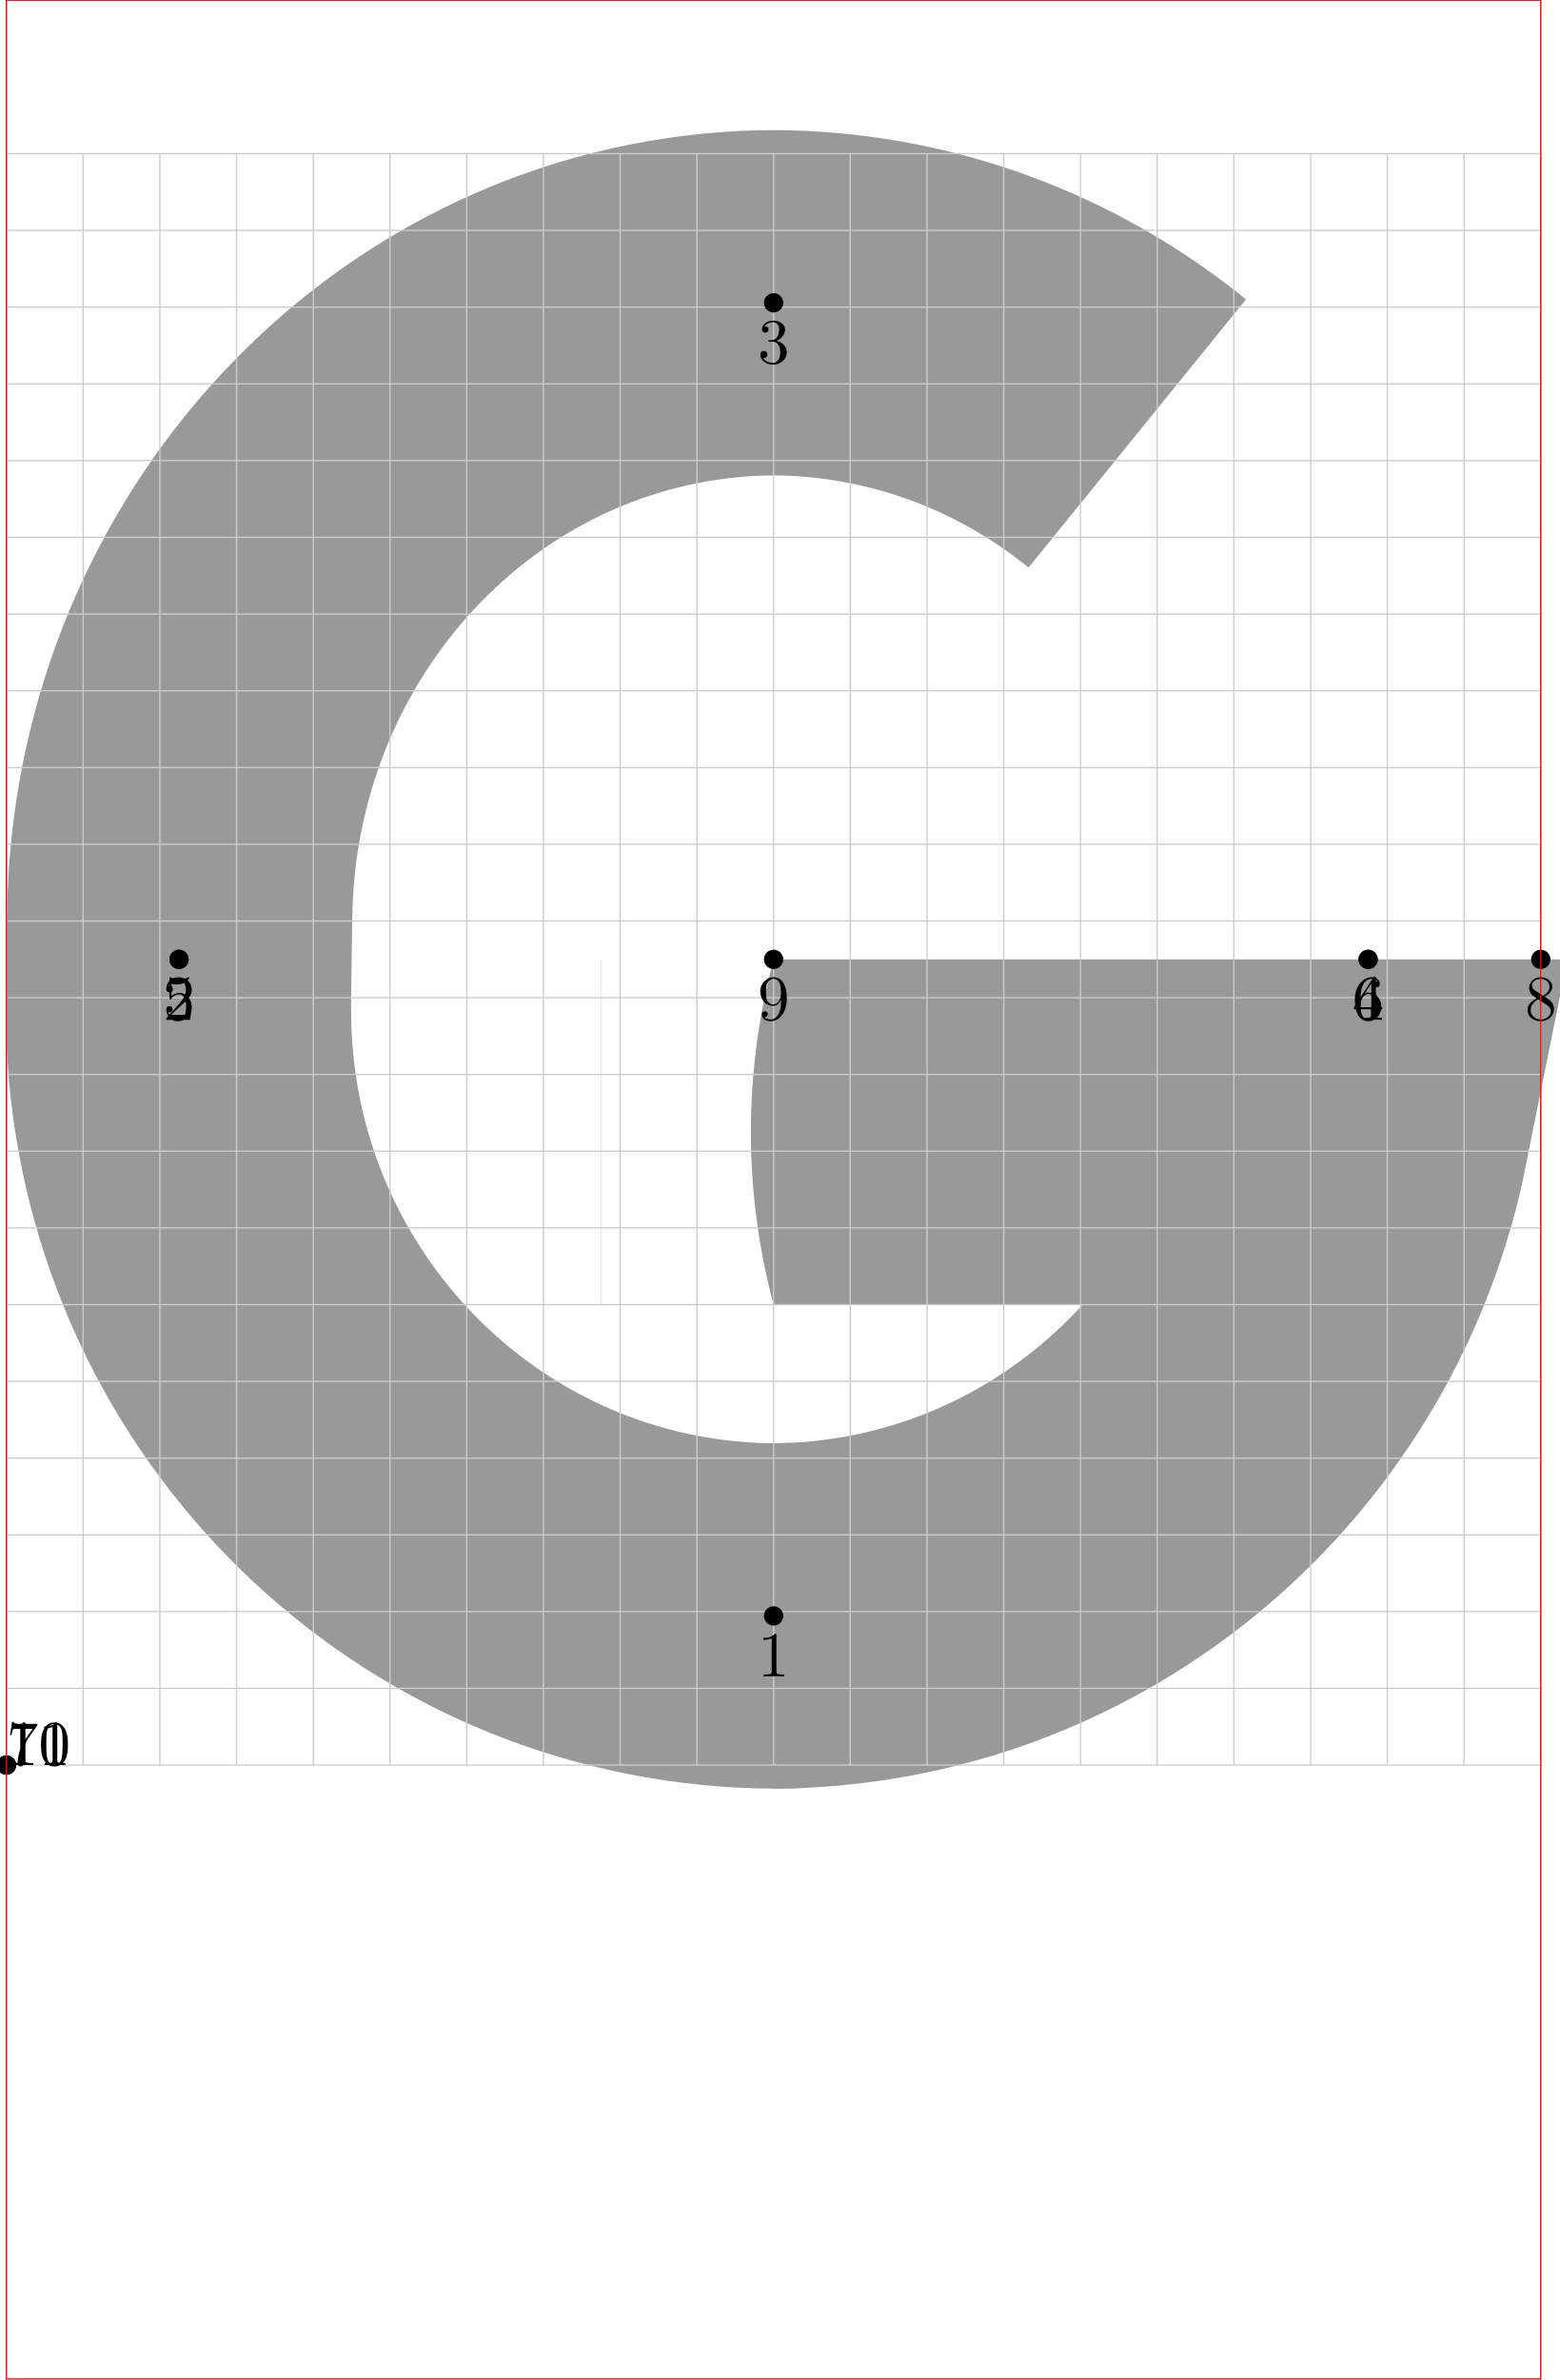
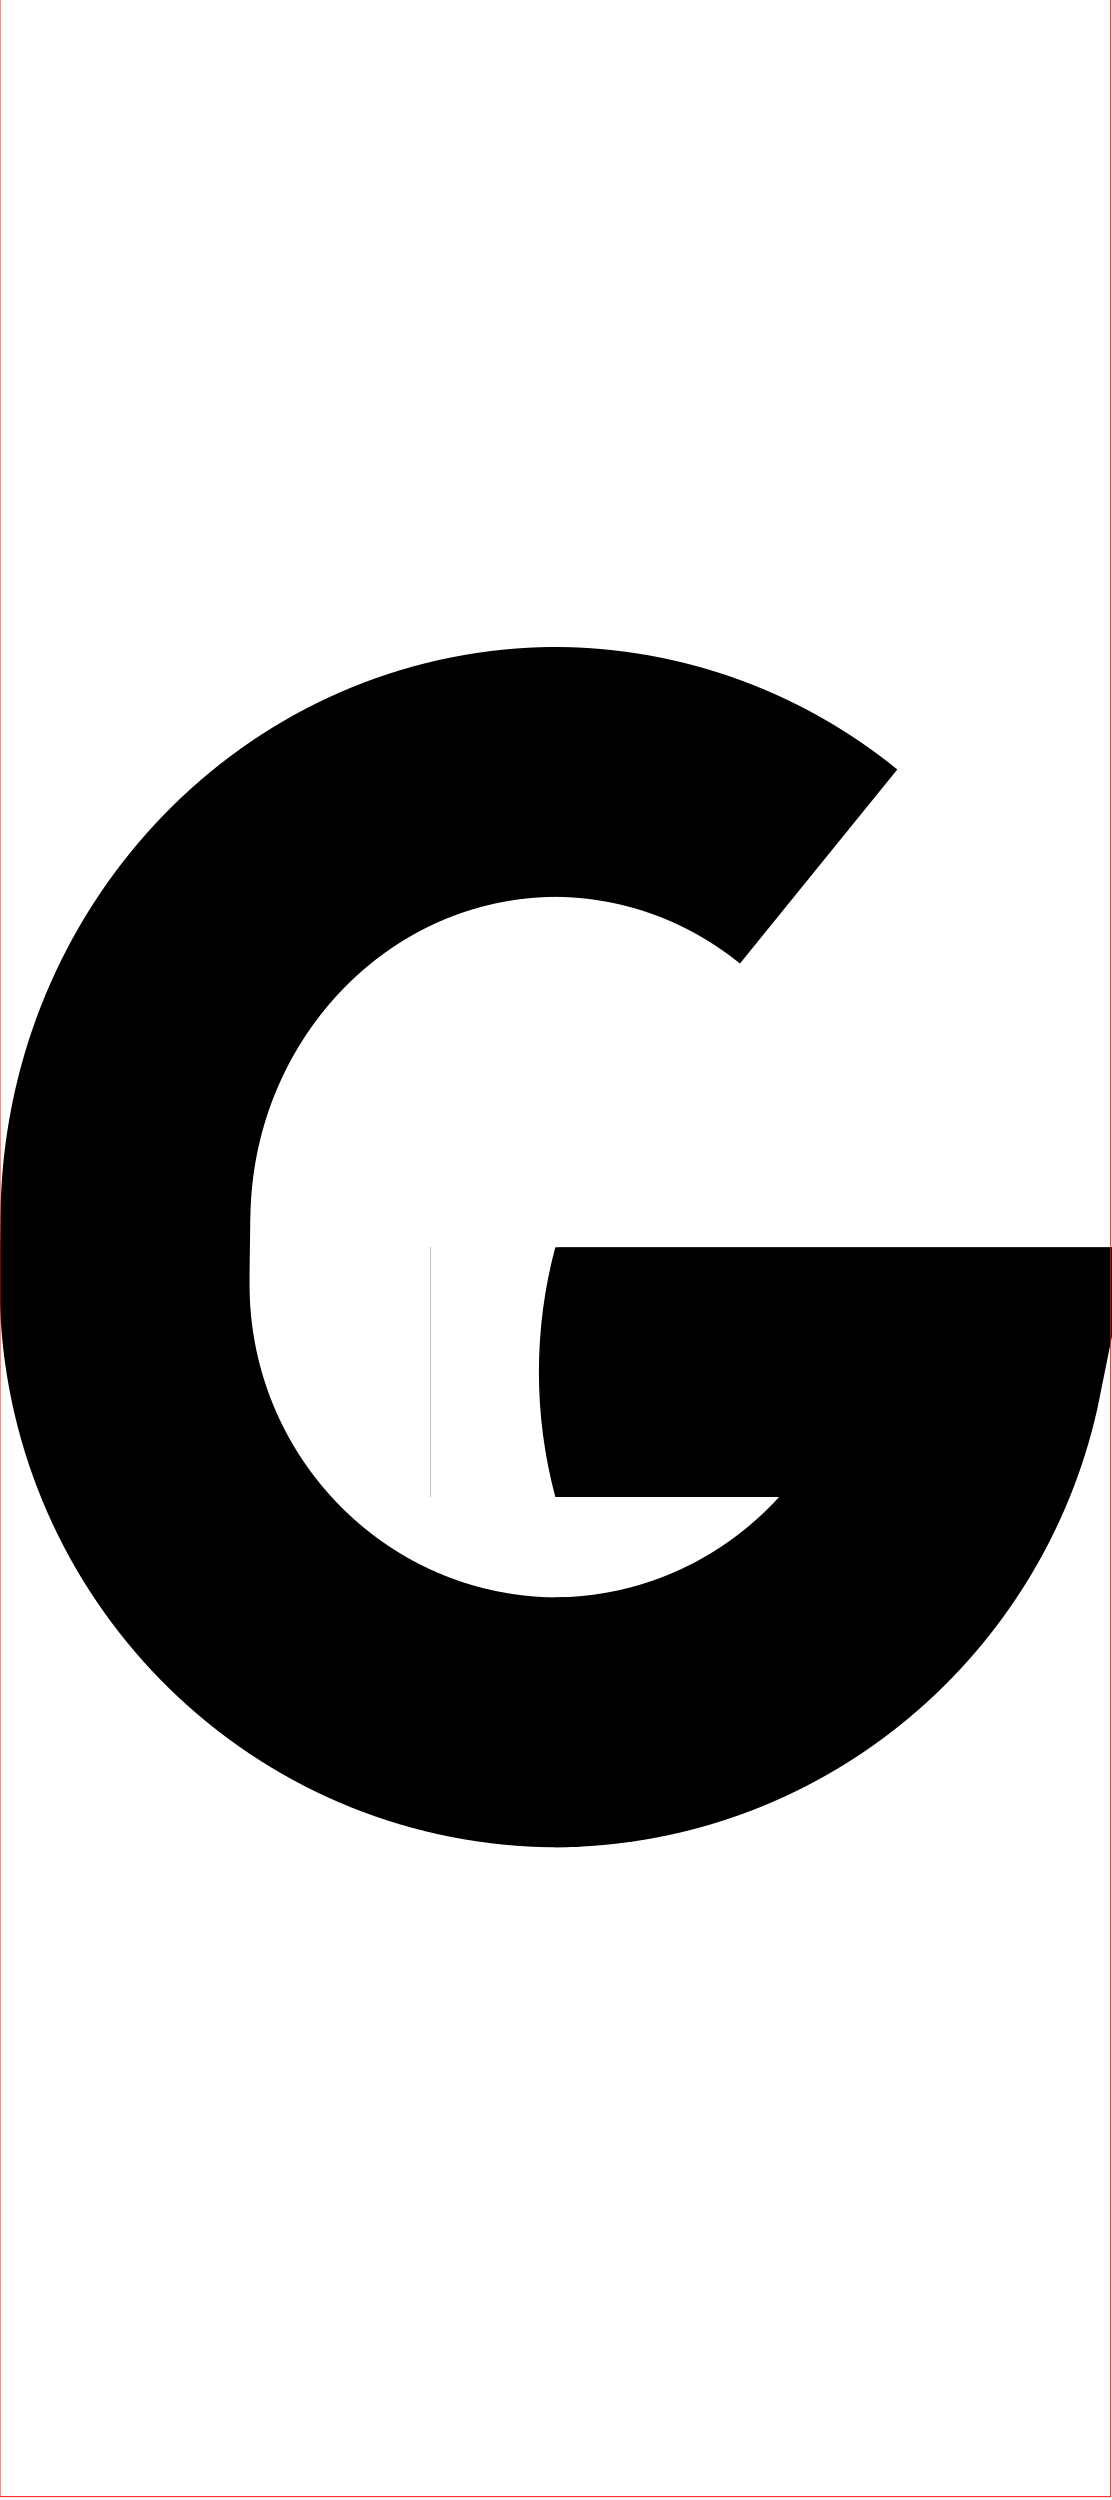
- <svg xmlns="http://www.w3.org/2000/svg" xmlns:xlink="http://www.w3.org/1999/xlink" version="1.1" width="243.093" height="370.809" viewBox="0 0 243.093 370.809">
-   <defs>
-     <g transform="scale(0.009963,0.009963)" id="GLYPHcmr10_48">
-       <path style="fill-rule: evenodd;" d="M460 -320C460 -400,455 -480,420 -554C374 -650,292 -666,250 -666C190 -666,117 -640,76 -547C44 -478,39 -400,39 -320C39 -245,43 -155,84 -79C127 2,200 22,249 22C303 22,379 1,423 -94C455 -163,460 -241,460 -320M249 -0C210 -0,151 -25,133 -121C122 -181,122 -273,122 -332C122 -396,122 -462,130 -516C149 -635,224 -644,249 -644C282 -644,348 -626,367 -527C377 -471,377 -395,377 -332C377 -257,377 -189,366 -125C351 -30,294 -0,249 -0" />
-     </g>
-     <g transform="scale(0.009963,0.009963)" id="GLYPHcmr10_49">
-       <path style="fill-rule: evenodd;" d="M294 -640C294 -664,294 -666,271 -666C209 -602,121 -602,89 -602L89 -571C109 -571,168 -571,220 -597L220 -79C220 -43,217 -31,127 -31L95 -31L95 -0C130 -3,217 -3,257 -3C297 -3,384 -3,419 -0L419 -31L387 -31C297 -31,294 -42,294 -79" />
-     </g>
-     <g transform="scale(0.009963,0.009963)" id="GLYPHcmr10_50">
-       <path style="fill-rule: evenodd;" d="M127 -77L233 -180C389 -318,449 -372,449 -472C449 -586,359 -666,237 -666C124 -666,50 -574,50 -485C50 -429,100 -429,103 -429C120 -429,155 -441,155 -482C155 -508,137 -534,102 -534C94 -534,92 -534,89 -533C112 -598,166 -635,224 -635C315 -635,358 -554,358 -472C358 -392,308 -313,253 -251L61 -37C50 -26,50 -24,50 -0L421 -0L449 -174L424 -174C419 -144,412 -100,402 -85C395 -77,329 -77,307 -77" />
-     </g>
-     <g transform="scale(0.009963,0.009963)" id="GLYPHcmr10_51">
-       <path style="fill-rule: evenodd;" d="M290 -352C372 -379,430 -449,430 -528C430 -610,342 -666,246 -666C145 -666,69 -606,69 -530C69 -497,91 -478,120 -478C151 -478,171 -500,171 -529C171 -579,124 -579,109 -579C140 -628,206 -641,242 -641C283 -641,338 -619,338 -529C338 -517,336 -459,310 -415C280 -367,246 -364,221 -363C213 -362,189 -360,182 -360C174 -359,167 -358,167 -348C167 -337,174 -337,191 -337L235 -337C317 -337,354 -269,354 -171C354 -35,285 -6,241 -6C198 -6,123 -23,88 -82C123 -77,154 -99,154 -137C154 -173,127 -193,98 -193C74 -193,42 -179,42 -135C42 -44,135 22,244 22C366 22,457 -69,457 -171C457 -253,394 -331,290 -352" />
-     </g>
-     <g transform="scale(0.009963,0.009963)" id="GLYPHcmr10_52">
-       <path style="fill-rule: evenodd;" d="M294 -165L294 -78C294 -42,292 -31,218 -31L197 -31L197 -0C238 -3,290 -3,332 -3C374 -3,427 -3,468 -0L468 -31L447 -31C373 -31,371 -42,371 -78L371 -165L471 -165L471 -196L371 -196L371 -651C371 -671,371 -677,355 -677C346 -677,343 -677,335 -665L28 -196L28 -165M300 -196L56 -196L300 -569" />
-     </g>
-     <g transform="scale(0.009963,0.009963)" id="GLYPHcmr10_53">
-       <path style="fill-rule: evenodd;" d="M449 -201C449 -320,367 -420,259 -420C211 -420,168 -404,132 -369L132 -564C152 -558,185 -551,217 -551C340 -551,410 -642,410 -655C410 -661,407 -666,400 -666C399 -666,397 -666,392 -663C372 -654,323 -634,256 -634C216 -634,170 -641,123 -662C115 -665,113 -665,111 -665C101 -665,101 -657,101 -641L101 -345C101 -327,101 -319,115 -319C122 -319,124 -322,128 -328C139 -344,176 -398,257 -398C309 -398,334 -352,342 -334C358 -297,360 -258,360 -208C360 -173,360 -113,336 -71C312 -32,275 -6,229 -6C156 -6,99 -59,82 -118C85 -117,88 -116,99 -116C132 -116,149 -141,149 -165C149 -189,132 -214,99 -214C85 -214,50 -207,50 -161C50 -75,119 22,231 22C347 22,449 -74,449 -201" />
-     </g>
-     <g transform="scale(0.009963,0.009963)" id="GLYPHcmr10_54">
-       <path style="fill-rule: evenodd;" d="M132 -328L132 -352C132 -605,256 -641,307 -641C331 -641,373 -635,395 -601C380 -601,340 -601,340 -556C340 -525,364 -510,386 -510C402 -510,432 -519,432 -558C432 -618,388 -666,305 -666C177 -666,42 -537,42 -316C42 -49,158 22,251 22C362 22,457 -72,457 -204C457 -331,368 -427,257 -427C189 -427,152 -376,132 -328M251 -6C188 -6,158 -66,152 -81C134 -128,134 -208,134 -226C134 -304,166 -404,256 -404C272 -404,318 -404,349 -342C367 -305,367 -254,367 -205C367 -157,367 -107,350 -71C320 -11,274 -6,251 -6" />
-     </g>
-     <g transform="scale(0.009963,0.009963)" id="GLYPHcmr10_55">
-       <path style="fill-rule: evenodd;" d="M476 -609C485 -621,485 -623,485 -644L242 -644C120 -644,118 -657,114 -676L89 -676L56 -470L81 -470C84 -486,93 -549,106 -561C113 -567,191 -567,204 -567L411 -567C400 -551,321 -442,299 -409C209 -274,176 -135,176 -33C176 -23,176 22,222 22C268 22,268 -23,268 -33L268 -84C268 -139,271 -194,279 -248C283 -271,297 -357,341 -419" />
-     </g>
-     <g transform="scale(0.009963,0.009963)" id="GLYPHcmr10_56">
-       <path style="fill-rule: evenodd;" d="M163 -457C117 -487,113 -521,113 -538C113 -599,178 -641,249 -641C322 -641,386 -589,386 -517C386 -460,347 -412,287 -377M309 -362C381 -399,430 -451,430 -517C430 -609,341 -666,250 -666C150 -666,69 -592,69 -499C69 -481,71 -436,113 -389C124 -377,161 -352,186 -335C128 -306,42 -250,42 -151C42 -45,144 22,249 22C362 22,457 -61,457 -168C457 -204,446 -249,408 -291C389 -312,373 -322,309 -362M209 -320L332 -242C360 -223,407 -193,407 -132C407 -58,332 -6,250 -6C164 -6,92 -68,92 -151C92 -209,124 -273,209 -320" />
-     </g>
-     <g transform="scale(0.009963,0.009963)" id="GLYPHcmr10_57">
-       <path style="fill-rule: evenodd;" d="M367 -318L367 -286C367 -52,263 -6,205 -6C188 -6,134 -8,107 -42C151 -42,159 -71,159 -88C159 -119,135 -134,113 -134C97 -134,67 -125,67 -86C67 -19,121 22,206 22C335 22,457 -114,457 -329C457 -598,342 -666,253 -666C198 -666,149 -648,106 -603C65 -558,42 -516,42 -441C42 -316,130 -218,242 -218C303 -218,344 -260,367 -318M243 -241C227 -241,181 -241,150 -304C132 -341,132 -391,132 -440C132 -494,132 -541,153 -578C180 -628,218 -641,253 -641C299 -641,332 -607,349 -562C361 -530,365 -467,365 -421C365 -338,331 -241,243 -241" />
-     </g>
-   </defs>
-   <path d="M177.225 67.535C162.63 55.7,144.48 48.266,124.497 47.272C123.183 47.207,121.867 47.174,120.551 47.174C119.236 47.174,117.92 47.207,116.606 47.272C68.646 49.657,31.248 89.14,28.198 137.516C27.947 141.495,27.952 145.484,27.899 149.471C27.846 153.456,27.736 157.443,27.899 161.426C29.889 209.98,68.196 249.284,116.606 251.67C117.92 251.734,119.236 251.768,120.551 251.768C121.867 251.768,123.183 251.734,124.497 251.67" style="stroke:rgb(60.001%,60.001%,60.001%); stroke-width: 53.798;stroke-miterlimit: 10;fill: none;" />
-   <path d="M120.551 251.768C121.867 251.768,123.183 251.734,124.497 251.67C167.829 249.534,203.066 217.82,211.409 176.369L93.652 176.37" style="stroke:rgb(60.001%,60.001%,60.001%); stroke-width: 53.798;stroke-miterlimit: 10;fill: none;" />
-   <path d="M120.551 140.505C123.384 140.363,125.656 142.815,125.298 145.628C125 147.974,122.907 149.668,120.551 149.471L120.551 149.471C115.83 167.093,115.83 185.647,120.551 203.269L120.551 203.269C122.907 203.072,125 204.766,125.298 207.112C125.656 209.925,123.384 212.378,120.551 212.236L93.652 212.236L93.652 140.505Z" style="fill: rgb(100%,100%,100%);stroke: none;" />
-   <path d="M1 23.942L1 275" style="stroke:rgb(80%,80%,80%); stroke-width: 0.2;stroke-miterlimit: 10;fill: none;" />
-   <path d="M12.955 23.942L12.955 275" style="stroke:rgb(80%,80%,80%); stroke-width: 0.2;stroke-miterlimit: 10;fill: none;" />
-   <path d="M24.91 23.942L24.91 275" style="stroke:rgb(80%,80%,80%); stroke-width: 0.2;stroke-miterlimit: 10;fill: none;" />
-   <path d="M36.865 23.942L36.865 275" style="stroke:rgb(80%,80%,80%); stroke-width: 0.2;stroke-miterlimit: 10;fill: none;" />
-   <path d="M48.821 23.942L48.821 275" style="stroke:rgb(80%,80%,80%); stroke-width: 0.2;stroke-miterlimit: 10;fill: none;" />
-   <path d="M60.776 23.942L60.776 275" style="stroke:rgb(80%,80%,80%); stroke-width: 0.2;stroke-miterlimit: 10;fill: none;" />
-   <path d="M72.731 23.942L72.731 275" style="stroke:rgb(80%,80%,80%); stroke-width: 0.2;stroke-miterlimit: 10;fill: none;" />
-   <path d="M84.686 23.942L84.686 275" style="stroke:rgb(80%,80%,80%); stroke-width: 0.2;stroke-miterlimit: 10;fill: none;" />
-   <path d="M96.641 23.942L96.641 275" style="stroke:rgb(80%,80%,80%); stroke-width: 0.2;stroke-miterlimit: 10;fill: none;" />
-   <path d="M108.596 23.942L108.596 275" style="stroke:rgb(80%,80%,80%); stroke-width: 0.2;stroke-miterlimit: 10;fill: none;" />
-   <path d="M120.551 23.942L120.551 275" style="stroke:rgb(80%,80%,80%); stroke-width: 0.2;stroke-miterlimit: 10;fill: none;" />
-   <path d="M132.507 23.942L132.507 275" style="stroke:rgb(80%,80%,80%); stroke-width: 0.2;stroke-miterlimit: 10;fill: none;" />
-   <path d="M144.462 23.942L144.462 275" style="stroke:rgb(80%,80%,80%); stroke-width: 0.2;stroke-miterlimit: 10;fill: none;" />
-   <path d="M156.417 23.942L156.417 275" style="stroke:rgb(80%,80%,80%); stroke-width: 0.2;stroke-miterlimit: 10;fill: none;" />
-   <path d="M168.372 23.942L168.372 275" style="stroke:rgb(80%,80%,80%); stroke-width: 0.2;stroke-miterlimit: 10;fill: none;" />
-   <path d="M180.327 23.942L180.327 275" style="stroke:rgb(80%,80%,80%); stroke-width: 0.2;stroke-miterlimit: 10;fill: none;" />
-   <path d="M192.282 23.942L192.282 275" style="stroke:rgb(80%,80%,80%); stroke-width: 0.2;stroke-miterlimit: 10;fill: none;" />
-   <path d="M204.237 23.942L204.237 275" style="stroke:rgb(80%,80%,80%); stroke-width: 0.2;stroke-miterlimit: 10;fill: none;" />
-   <path d="M216.193 23.942L216.193 275" style="stroke:rgb(80%,80%,80%); stroke-width: 0.2;stroke-miterlimit: 10;fill: none;" />
-   <path d="M228.148 23.942L228.148 275" style="stroke:rgb(80%,80%,80%); stroke-width: 0.2;stroke-miterlimit: 10;fill: none;" />
-   <path d="M240.103 23.942L240.103 275" style="stroke:rgb(80%,80%,80%); stroke-width: 0.2;stroke-miterlimit: 10;fill: none;" />
-   <path d="M1 275L240.103 275" style="stroke:rgb(80%,80%,80%); stroke-width: 0.2;stroke-miterlimit: 10;fill: none;" />
-   <path d="M1 263.045L240.103 263.045" style="stroke:rgb(80%,80%,80%); stroke-width: 0.2;stroke-miterlimit: 10;fill: none;" />
-   <path d="M1 251.09L240.103 251.09" style="stroke:rgb(80%,80%,80%); stroke-width: 0.2;stroke-miterlimit: 10;fill: none;" />
-   <path d="M1 239.135L240.103 239.135" style="stroke:rgb(80%,80%,80%); stroke-width: 0.2;stroke-miterlimit: 10;fill: none;" />
-   <path d="M1 227.179L240.103 227.179" style="stroke:rgb(80%,80%,80%); stroke-width: 0.2;stroke-miterlimit: 10;fill: none;" />
-   <path d="M1 215.224L240.103 215.224" style="stroke:rgb(80%,80%,80%); stroke-width: 0.2;stroke-miterlimit: 10;fill: none;" />
-   <path d="M1 203.269L240.103 203.269" style="stroke:rgb(80%,80%,80%); stroke-width: 0.2;stroke-miterlimit: 10;fill: none;" />
-   <path d="M1 191.314L240.103 191.314" style="stroke:rgb(80%,80%,80%); stroke-width: 0.2;stroke-miterlimit: 10;fill: none;" />
-   <path d="M1 179.359L240.103 179.359" style="stroke:rgb(80%,80%,80%); stroke-width: 0.2;stroke-miterlimit: 10;fill: none;" />
-   <path d="M1 167.404L240.103 167.404" style="stroke:rgb(80%,80%,80%); stroke-width: 0.2;stroke-miterlimit: 10;fill: none;" />
-   <path d="M1 155.449L240.103 155.449" style="stroke:rgb(80%,80%,80%); stroke-width: 0.2;stroke-miterlimit: 10;fill: none;" />
-   <path d="M1 143.493L240.103 143.493" style="stroke:rgb(80%,80%,80%); stroke-width: 0.2;stroke-miterlimit: 10;fill: none;" />
-   <path d="M1 131.538L240.103 131.538" style="stroke:rgb(80%,80%,80%); stroke-width: 0.2;stroke-miterlimit: 10;fill: none;" />
-   <path d="M1 119.583L240.103 119.583" style="stroke:rgb(80%,80%,80%); stroke-width: 0.2;stroke-miterlimit: 10;fill: none;" />
-   <path d="M1 107.628L240.103 107.628" style="stroke:rgb(80%,80%,80%); stroke-width: 0.2;stroke-miterlimit: 10;fill: none;" />
-   <path d="M1 95.673L240.103 95.673" style="stroke:rgb(80%,80%,80%); stroke-width: 0.2;stroke-miterlimit: 10;fill: none;" />
-   <path d="M1 83.718L240.103 83.718" style="stroke:rgb(80%,80%,80%); stroke-width: 0.2;stroke-miterlimit: 10;fill: none;" />
-   <path d="M1 71.763L240.103 71.763" style="stroke:rgb(80%,80%,80%); stroke-width: 0.2;stroke-miterlimit: 10;fill: none;" />
-   <path d="M1 59.807L240.103 59.807" style="stroke:rgb(80%,80%,80%); stroke-width: 0.2;stroke-miterlimit: 10;fill: none;" />
-   <path d="M1 47.852L240.103 47.852" style="stroke:rgb(80%,80%,80%); stroke-width: 0.2;stroke-miterlimit: 10;fill: none;" />
-   <path d="M1 35.897L240.103 35.897" style="stroke:rgb(80%,80%,80%); stroke-width: 0.2;stroke-miterlimit: 10;fill: none;" />
-   <path d="M1 23.942L240.103 23.942" style="stroke:rgb(80%,80%,80%); stroke-width: 0.2;stroke-miterlimit: 10;fill: none;" />
-   <g transform="translate(118.0607 261.1887)" style="fill: rgb(0%,0%,0%);">
-     <use xlink:href="#GLYPHcmr10_49" />
-   </g>
-   <path d="M120.551 251.768l0 0" style="stroke:rgb(0%,0%,0%); stroke-width: 3;stroke-linecap: round;stroke-miterlimit: 10;fill: none;" />
-   <g transform="translate(25.40839 158.8914)" style="fill: rgb(0%,0%,0%);">
-     <use xlink:href="#GLYPHcmr10_50" />
-   </g>
-   <path d="M27.899 149.471l0 0" style="stroke:rgb(0%,0%,0%); stroke-width: 3;stroke-linecap: round;stroke-miterlimit: 10;fill: none;" />
-   <g transform="translate(118.0607 56.59415)" style="fill: rgb(0%,0%,0%);">
-     <use xlink:href="#GLYPHcmr10_51" />
-   </g>
-   <path d="M120.551 47.174l0 0" style="stroke:rgb(0%,0%,0%); stroke-width: 3;stroke-linecap: round;stroke-miterlimit: 10;fill: none;" />
-   <g transform="translate(210.713 158.8914)" style="fill: rgb(0%,0%,0%);">
-     <use xlink:href="#GLYPHcmr10_52" />
-   </g>
-   <path d="M213.204 149.471l0 0" style="stroke:rgb(0%,0%,0%); stroke-width: 3;stroke-linecap: round;stroke-miterlimit: 10;fill: none;" />
-   <g transform="translate(25.40839 158.8914)" style="fill: rgb(0%,0%,0%);">
-     <use xlink:href="#GLYPHcmr10_53" />
-   </g>
-   <path d="M27.899 149.471l0 0" style="stroke:rgb(0%,0%,0%); stroke-width: 3;stroke-linecap: round;stroke-miterlimit: 10;fill: none;" />
-   <g transform="translate(210.713 158.8914)" style="fill: rgb(0%,0%,0%);">
-     <use xlink:href="#GLYPHcmr10_54" />
-   </g>
-   <path d="M213.204 149.471l0 0" style="stroke:rgb(0%,0%,0%); stroke-width: 3;stroke-linecap: round;stroke-miterlimit: 10;fill: none;" />
-   <g transform="translate(1 275)" style="fill: rgb(0%,0%,0%);">
-     <use xlink:href="#GLYPHcmr10_55" />
-   </g>
-   <path d="M1 275l0 0" style="stroke:rgb(0%,0%,0%); stroke-width: 3;stroke-linecap: round;stroke-miterlimit: 10;fill: none;" />
-   <g transform="translate(237.6121 158.8914)" style="fill: rgb(0%,0%,0%);">
-     <use xlink:href="#GLYPHcmr10_56" />
-   </g>
-   <path d="M240.103 149.471l0 0" style="stroke:rgb(0%,0%,0%); stroke-width: 3;stroke-linecap: round;stroke-miterlimit: 10;fill: none;" />
-   <g transform="translate(118.0607 158.8914)" style="fill: rgb(0%,0%,0%);">
-     <use xlink:href="#GLYPHcmr10_57" />
-   </g>
-   <path d="M120.551 149.471l0 0" style="stroke:rgb(0%,0%,0%); stroke-width: 3;stroke-linecap: round;stroke-miterlimit: 10;fill: none;" />
-   <g transform="translate(1 275)" style="fill: rgb(0%,0%,0%);">
-     <use xlink:href="#GLYPHcmr10_49" />
-     <use xlink:href="#GLYPHcmr10_48" x="5" />
-   </g>
-   <path d="M1 275l0 0" style="stroke:rgb(0%,0%,0%); stroke-width: 3;stroke-linecap: round;stroke-miterlimit: 10;fill: none;" />
-   <g transform="translate(1 275)" style="fill: rgb(0%,0%,0%);">
-     <use xlink:href="#GLYPHcmr10_49" />
-     <use xlink:href="#GLYPHcmr10_49" x="5" />
-   </g>
-   <path d="M1 275l0 0" style="stroke:rgb(0%,0%,0%); stroke-width: 3;stroke-linecap: round;stroke-miterlimit: 10;fill: none;" />
-   <path d="M1 370.641L1 0.032L240.103 0.032L240.103 370.641Z" style="stroke:rgb(100%,0%,0%); stroke-width: 0.2;stroke-miterlimit: 10;fill: none;" />
+ <svg xmlns="http://www.w3.org/2000/svg" version="1.1" width="239.303" height="538.181" viewBox="0 0 239.303 538.181">
+   <path d="M176.225 186.535C161.63 174.7,143.48 167.266,123.497 166.272C122.183 166.207,120.867 166.174,119.551 166.174C118.236 166.174,116.92 166.207,115.606 166.272C67.646 168.657,30.248 208.14,27.198 256.516C26.947 260.495,26.952 264.484,26.899 268.471C26.846 272.456,26.736 276.443,26.899 280.426C28.889 328.98,67.196 368.284,115.606 370.67C116.92 370.734,118.236 370.768,119.551 370.768C120.867 370.768,122.183 370.734,123.497 370.67" style="stroke:rgb(0%,0%,0%); stroke-width: 53.798;stroke-miterlimit: 10;fill: none;" />
+   <path d="M119.551 370.768C120.867 370.768,122.183 370.734,123.497 370.67C166.829 368.534,202.066 336.82,210.409 295.369L92.652 295.37" style="stroke:rgb(0%,0%,0%); stroke-width: 53.798;stroke-miterlimit: 10;fill: none;" />
+   <path d="M119.551 259.505C122.384 259.363,124.656 261.815,124.298 264.628C124 266.974,121.907 268.668,119.551 268.471L119.551 268.471C114.83 286.093,114.83 304.647,119.551 322.269L119.551 322.269C121.907 322.072,124 323.766,124.298 326.112C124.656 328.925,122.384 331.378,119.551 331.236L92.652 331.236L92.652 259.505Z" style="fill: rgb(100%,100%,100%);stroke: none;" />
+   <path d="M0 537.462L0 -0.52L239.103 -0.52L239.103 537.462Z" style="stroke:rgb(100%,0%,0%); stroke-width: 0.2;stroke-miterlimit: 10;fill: none;" />
</svg>
